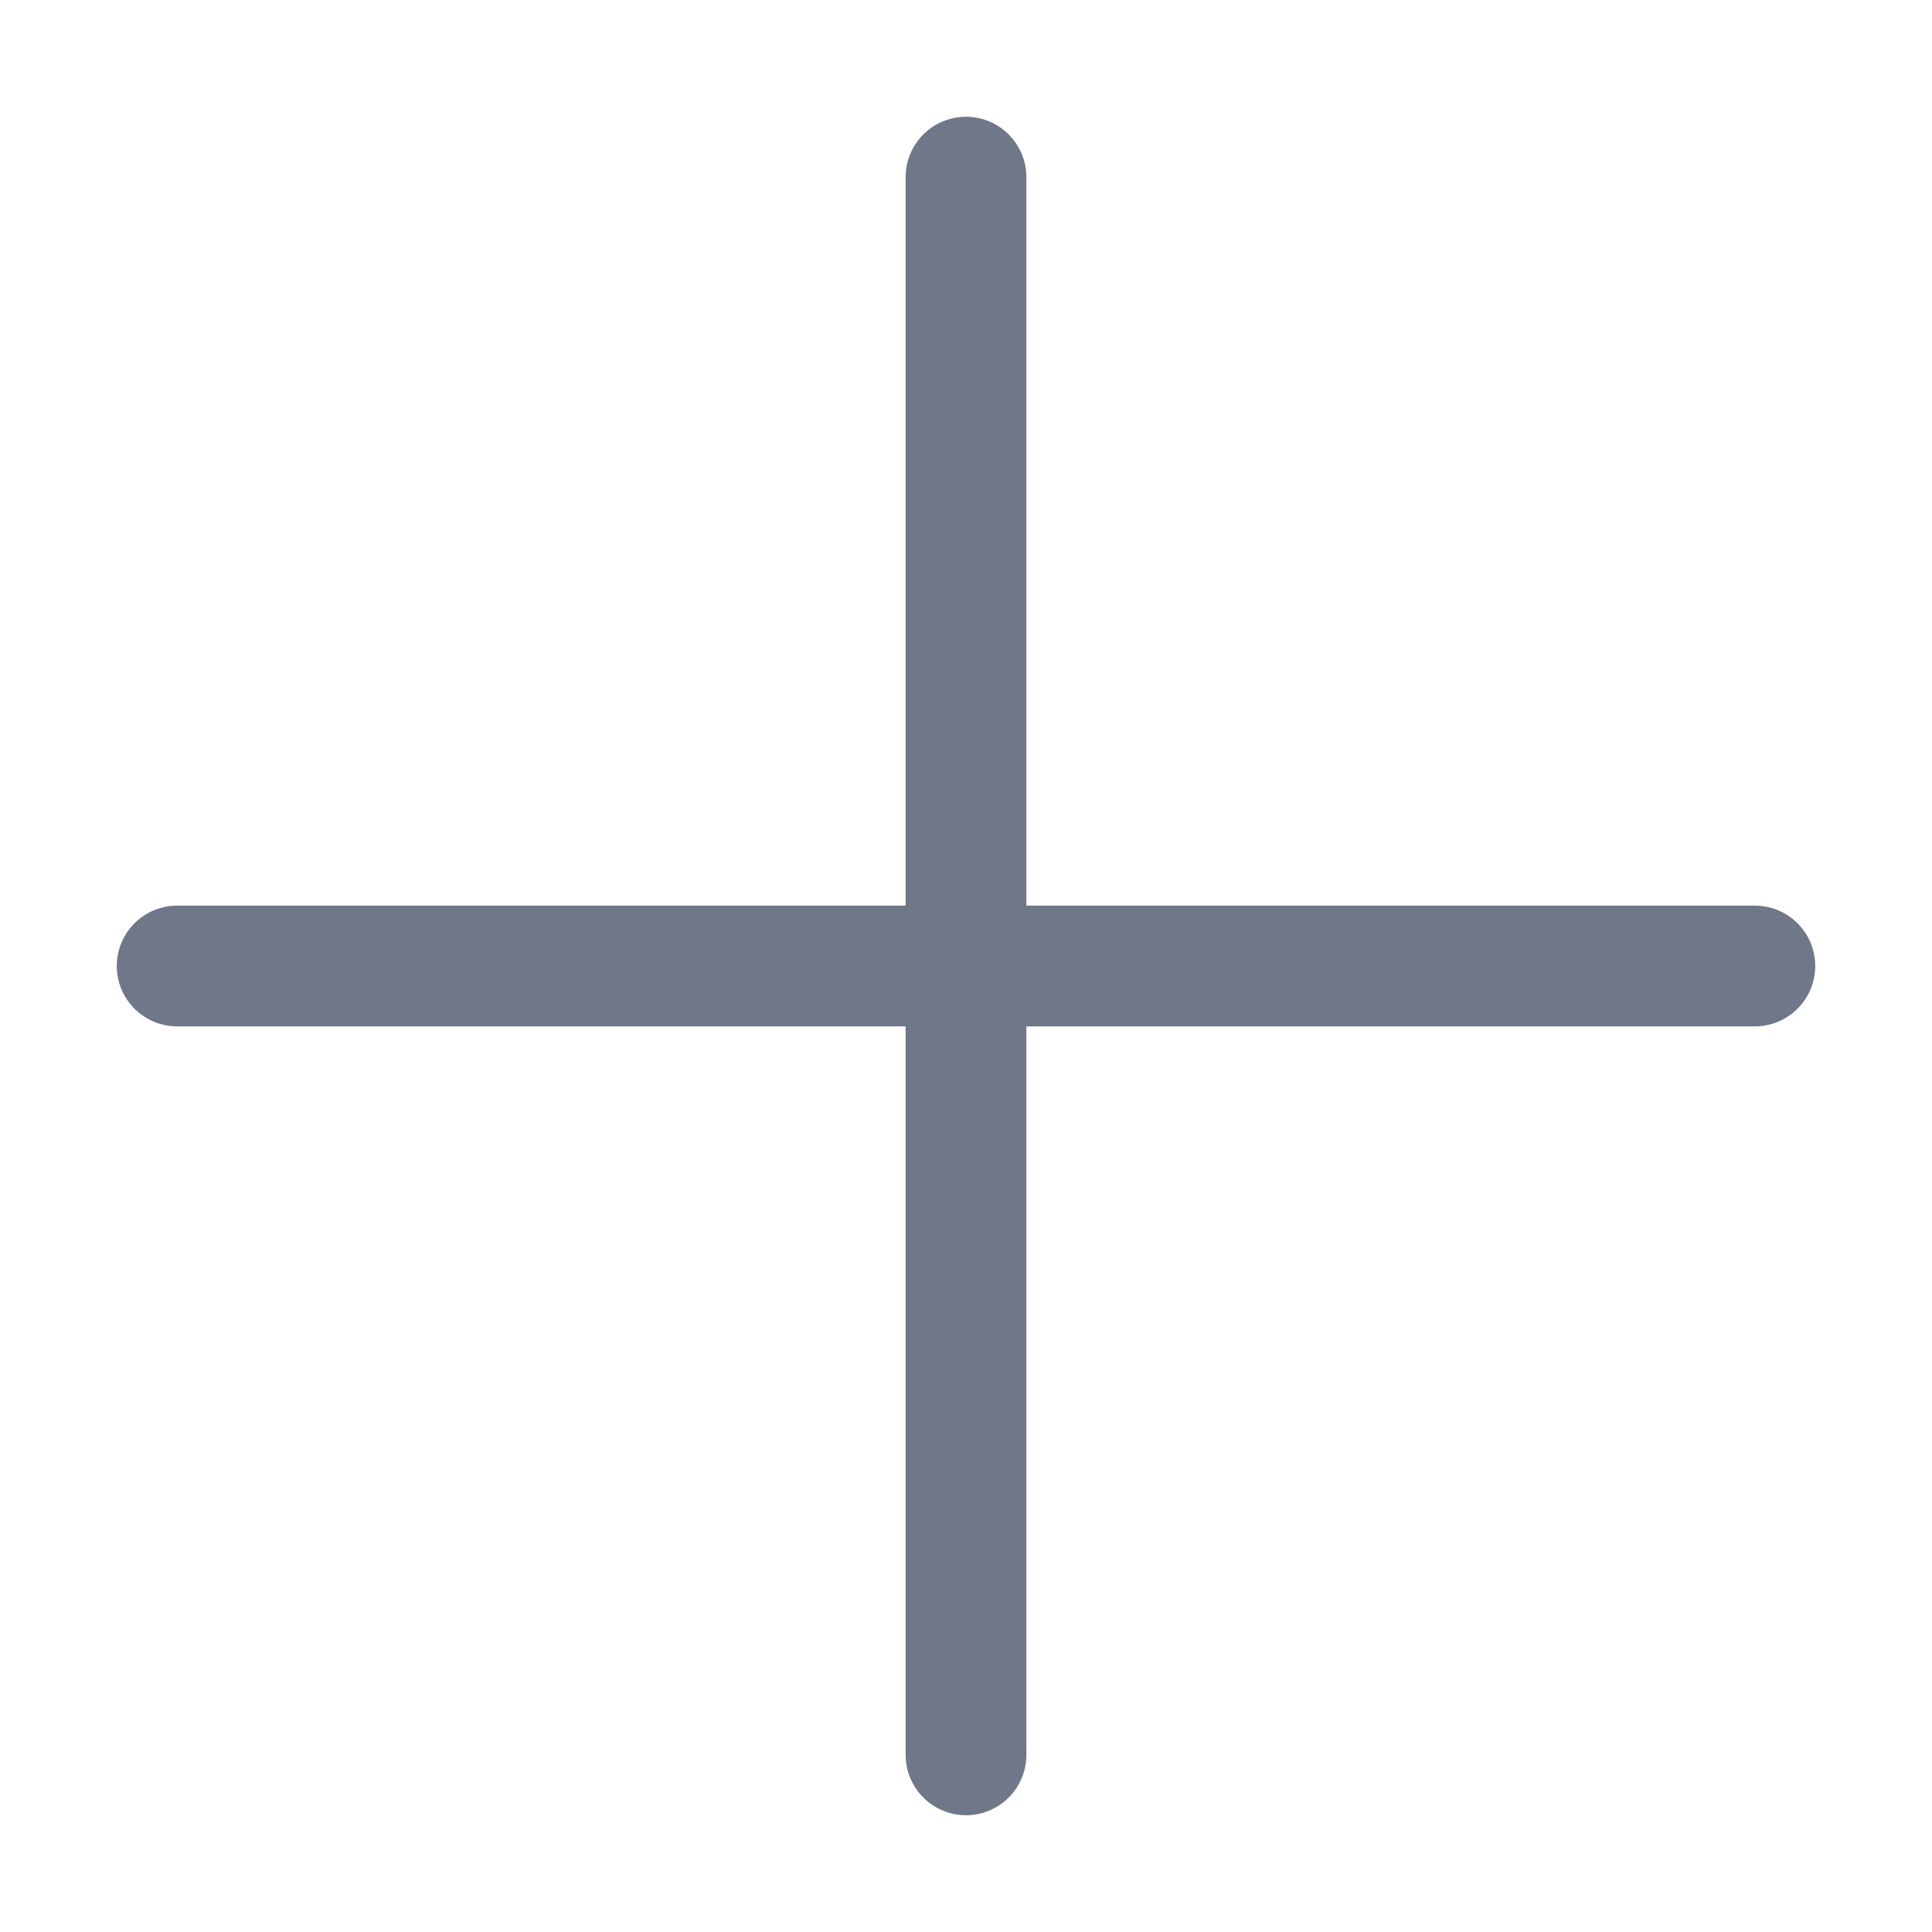
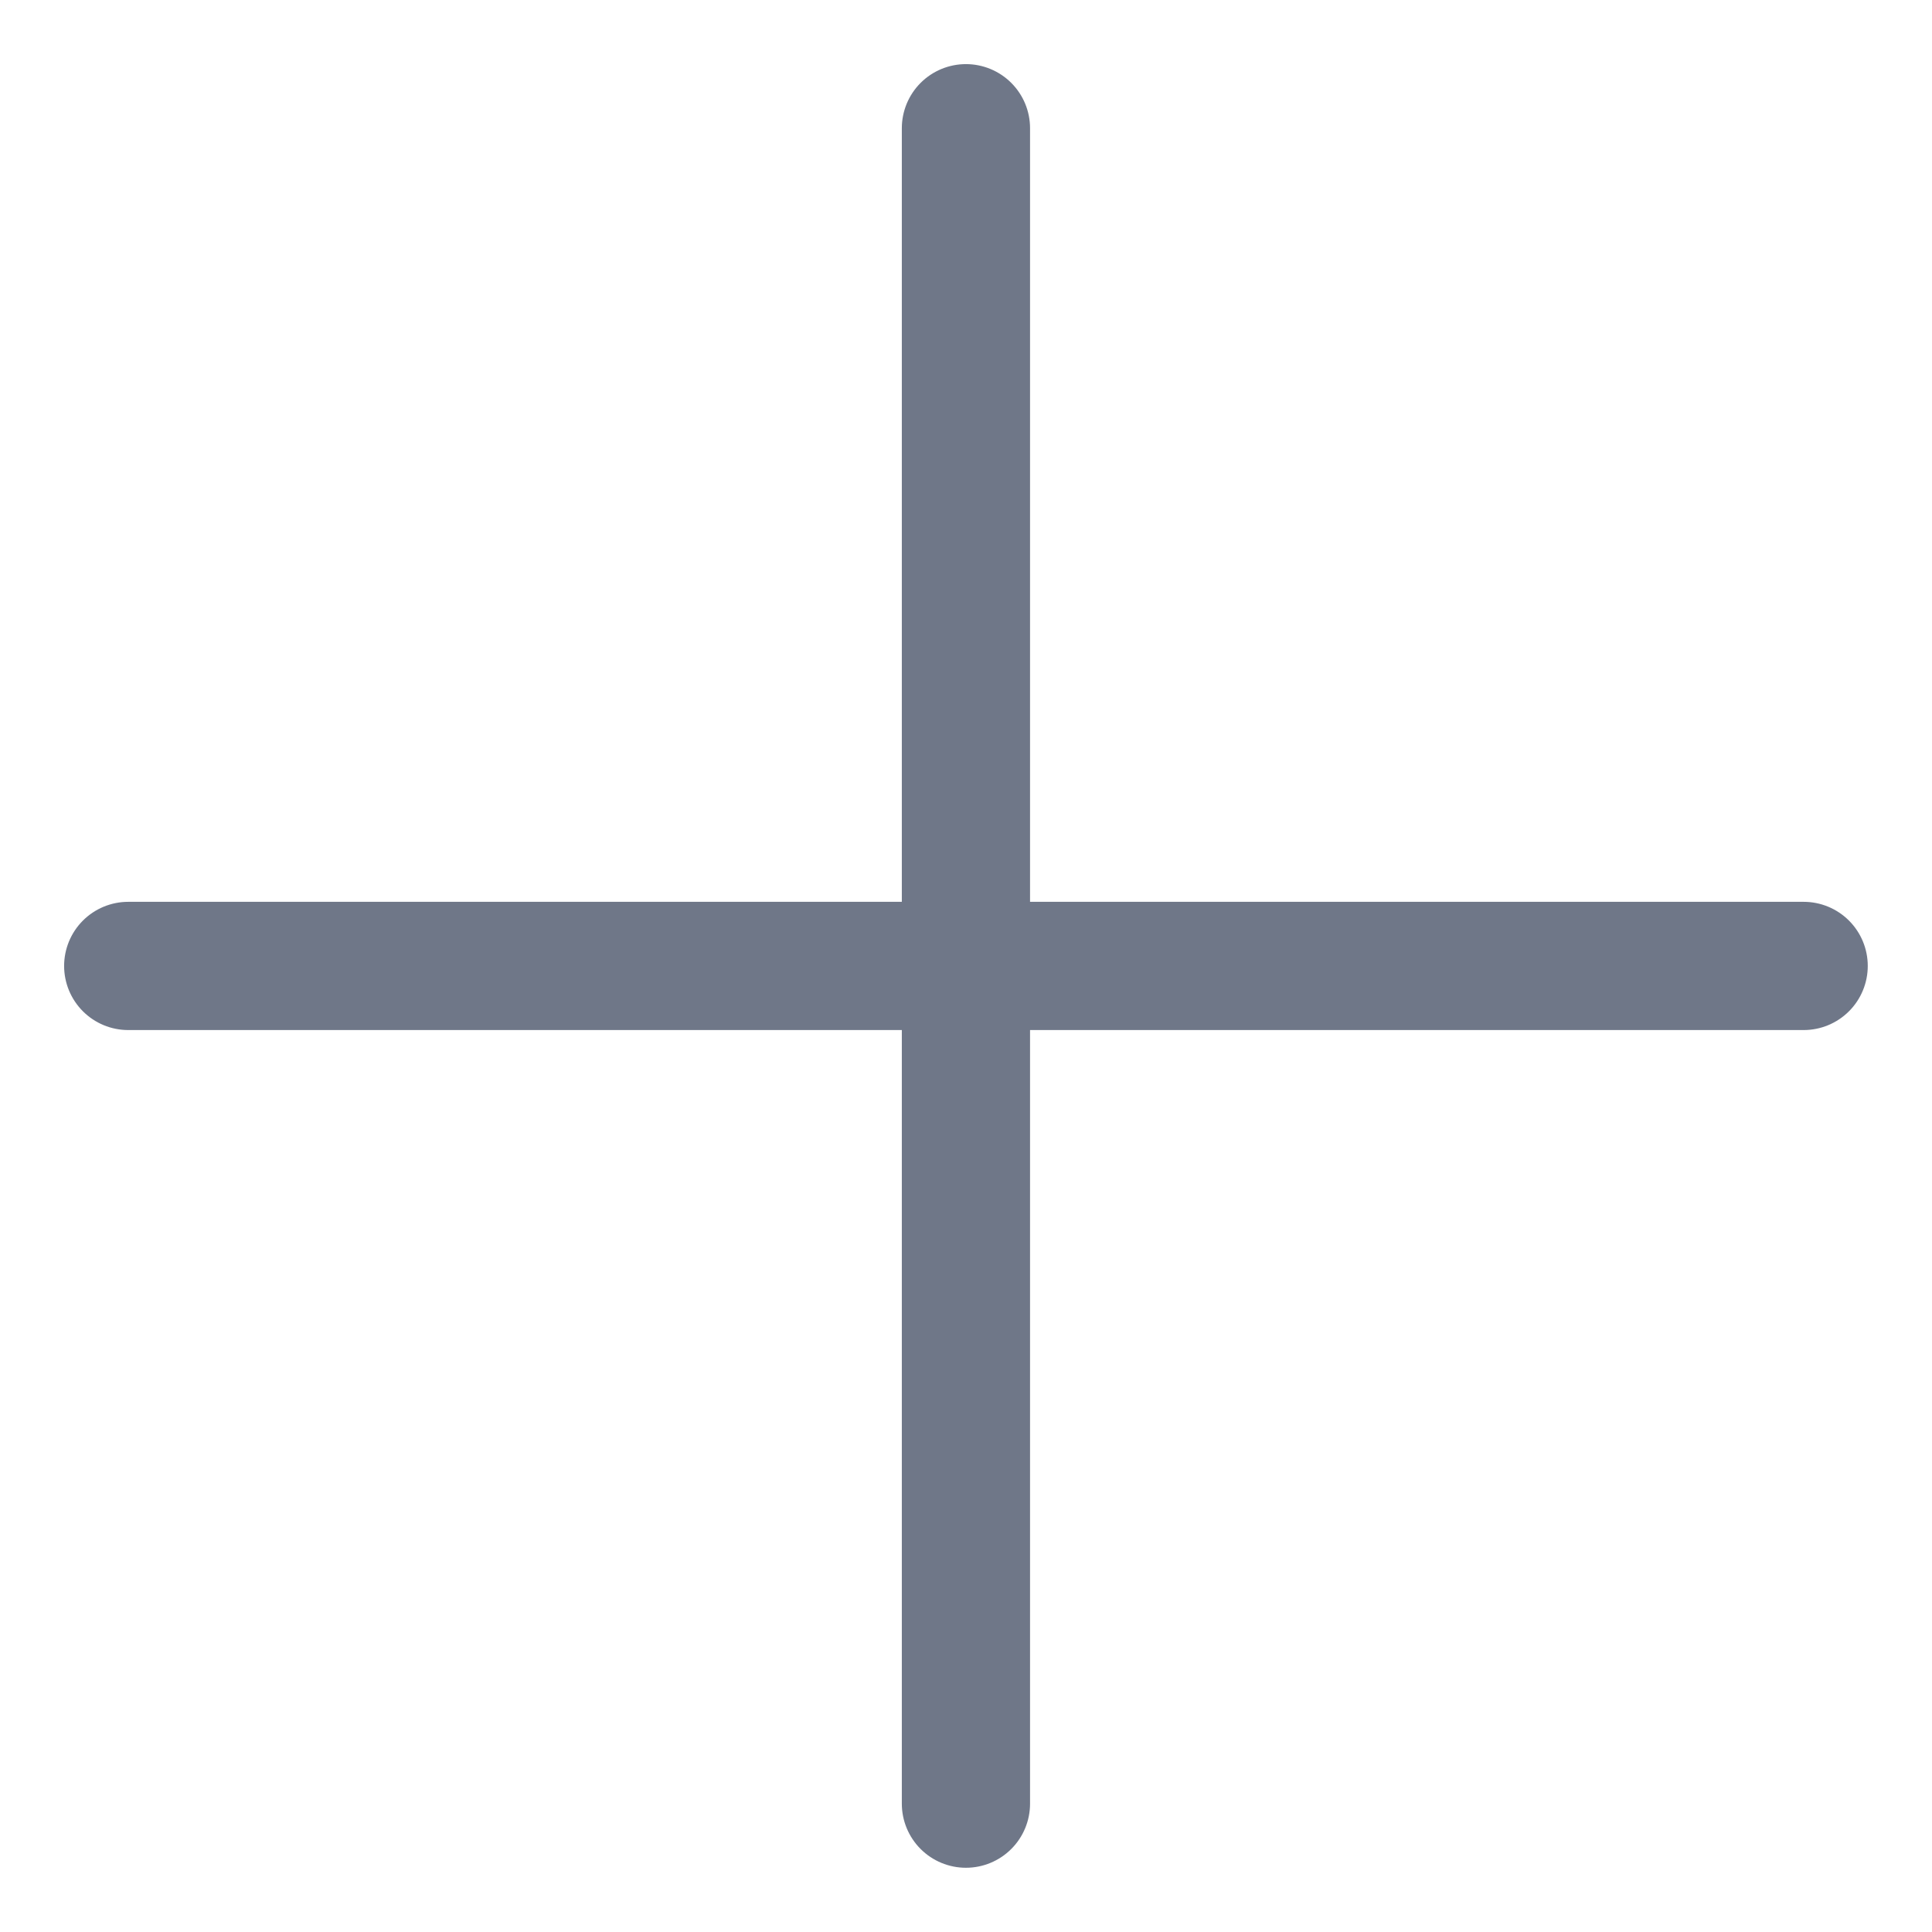
- <svg xmlns="http://www.w3.org/2000/svg" viewBox="-0.5 -0.5 16 16" fill="none" id="Plus--Streamline-Iconoir" height="16" width="16">
+ <svg xmlns="http://www.w3.org/2000/svg" viewBox="-0.033 -0.033 15.067 15.067" fill="none" id="Plus--Streamline-Iconoir" preserveAspectRatio="xMidYMid meet">
  <path d="M0.967 7.5H7.5m6.533 0H7.5m0 0V0.967M7.5 7.5v6.533" stroke="#6f7788" stroke-linecap="round" stroke-linejoin="round" stroke-width="1" />
</svg>
